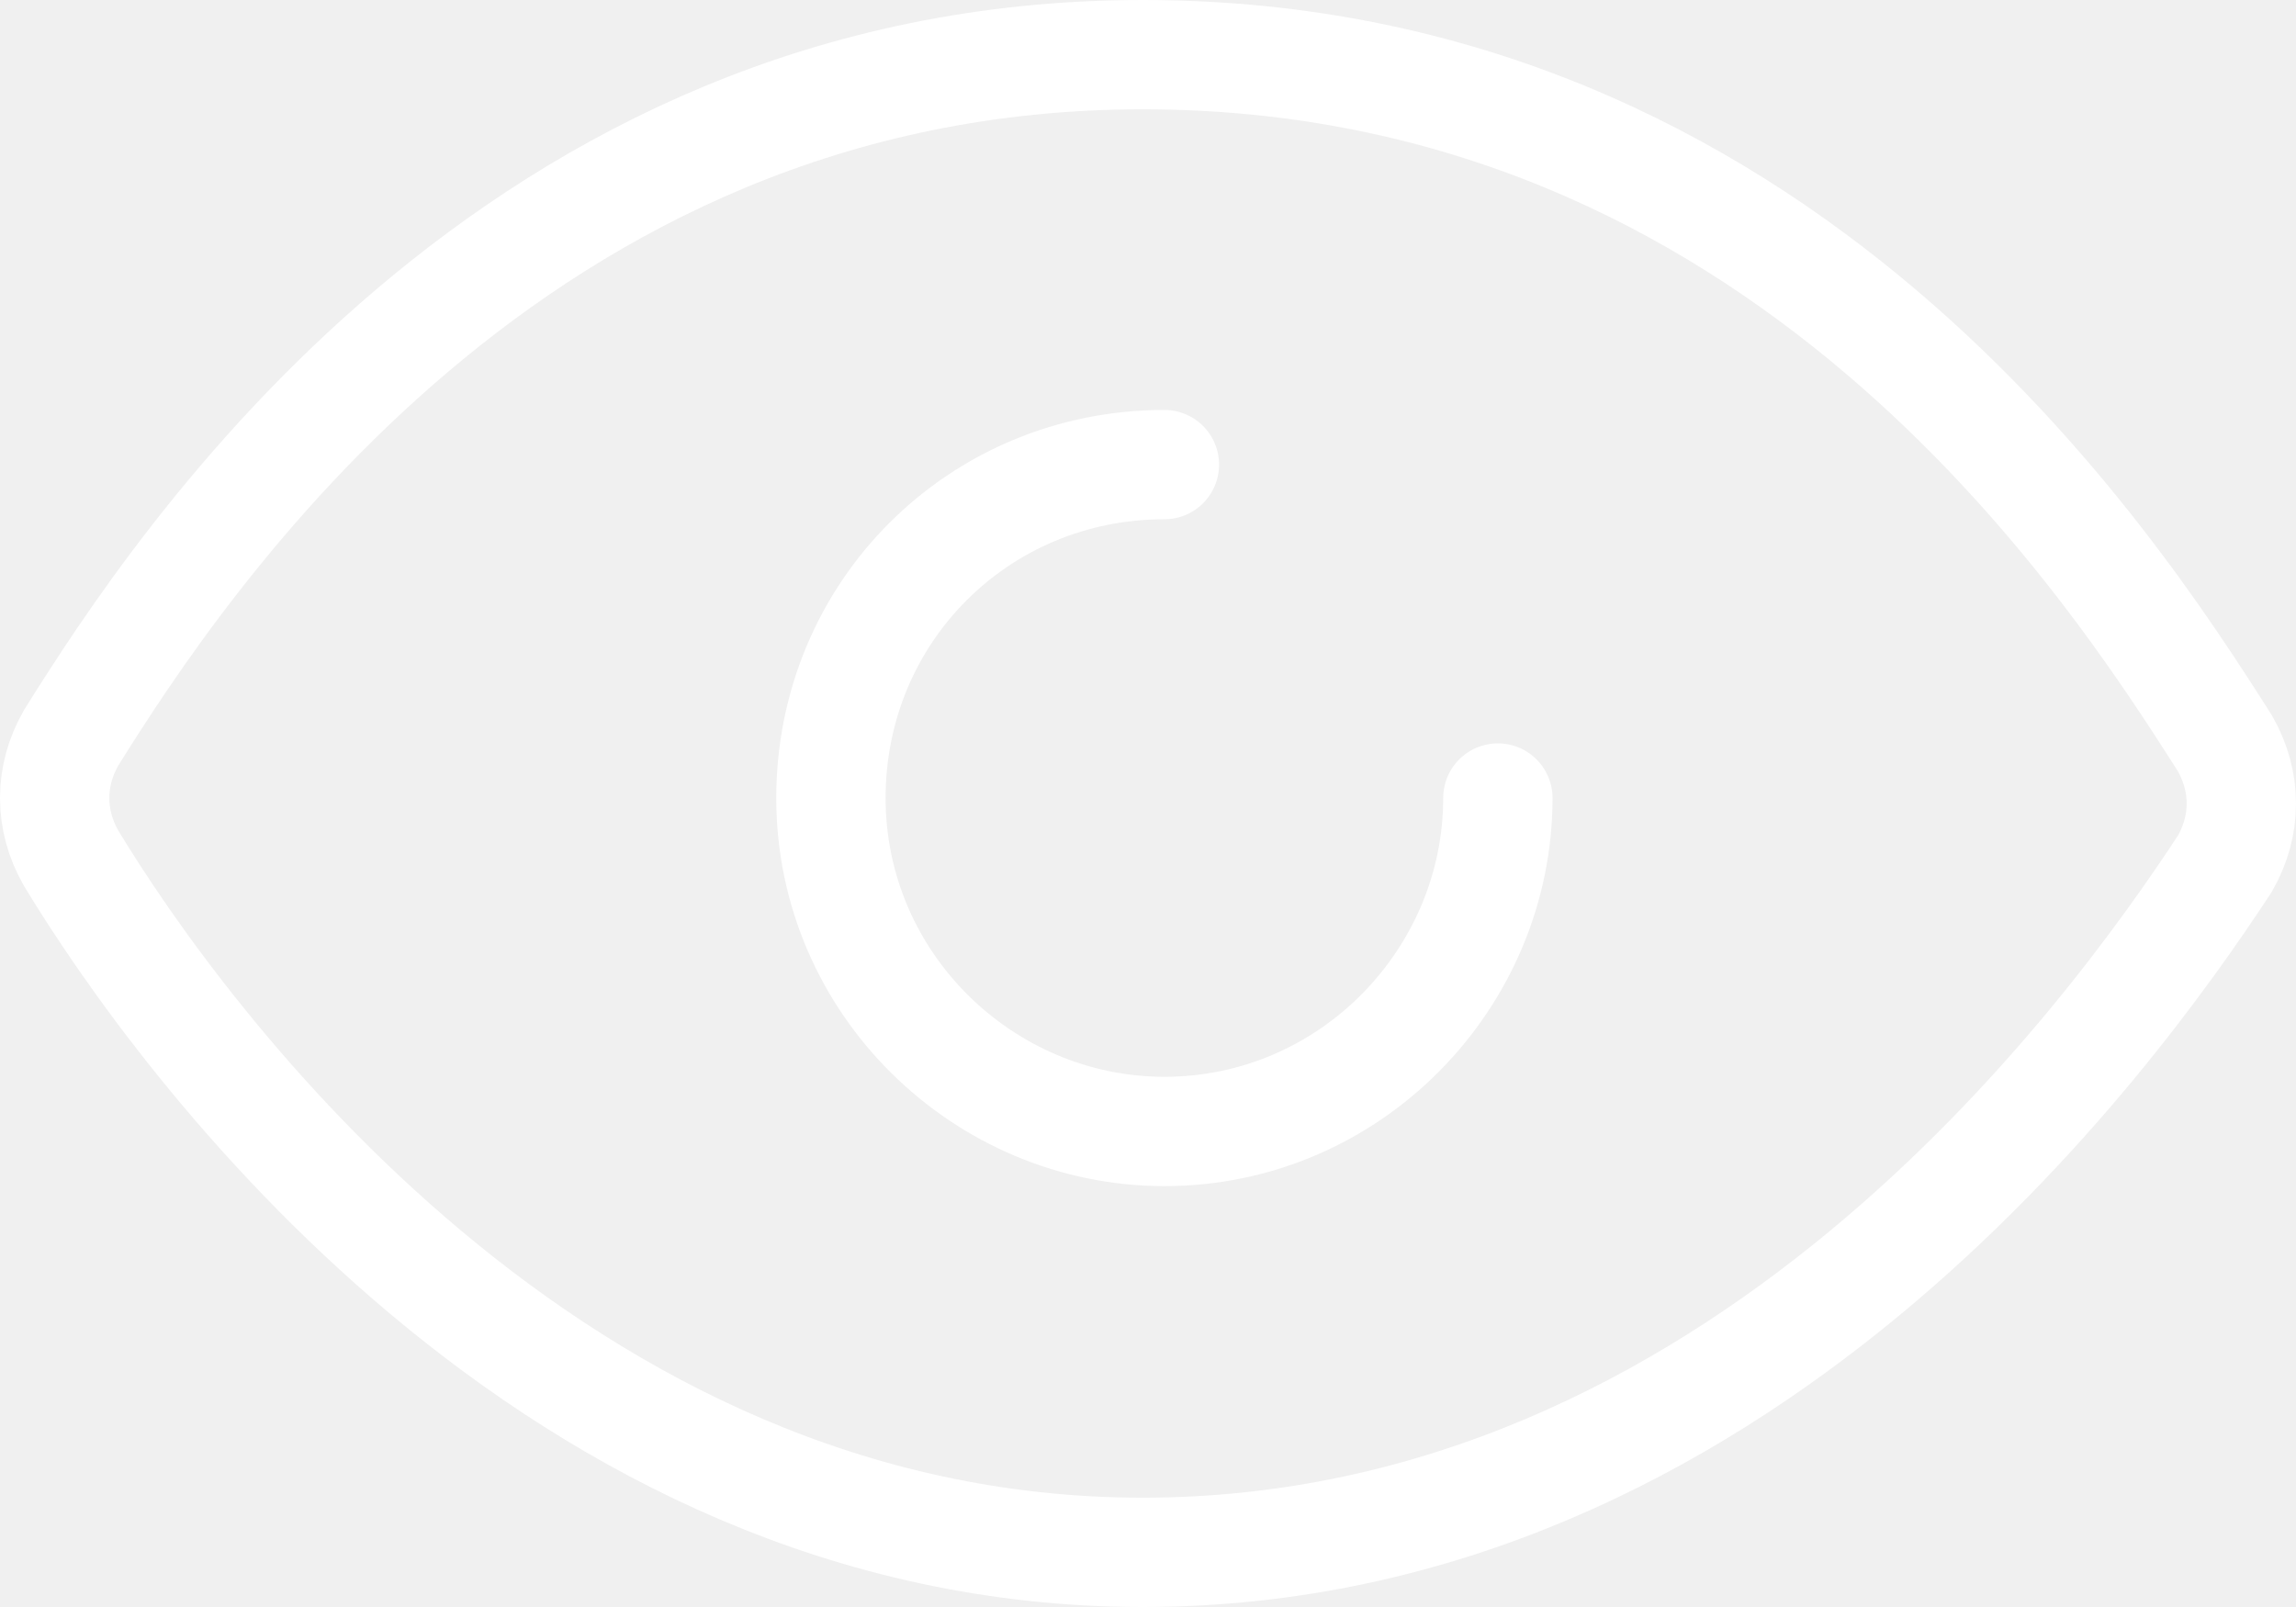
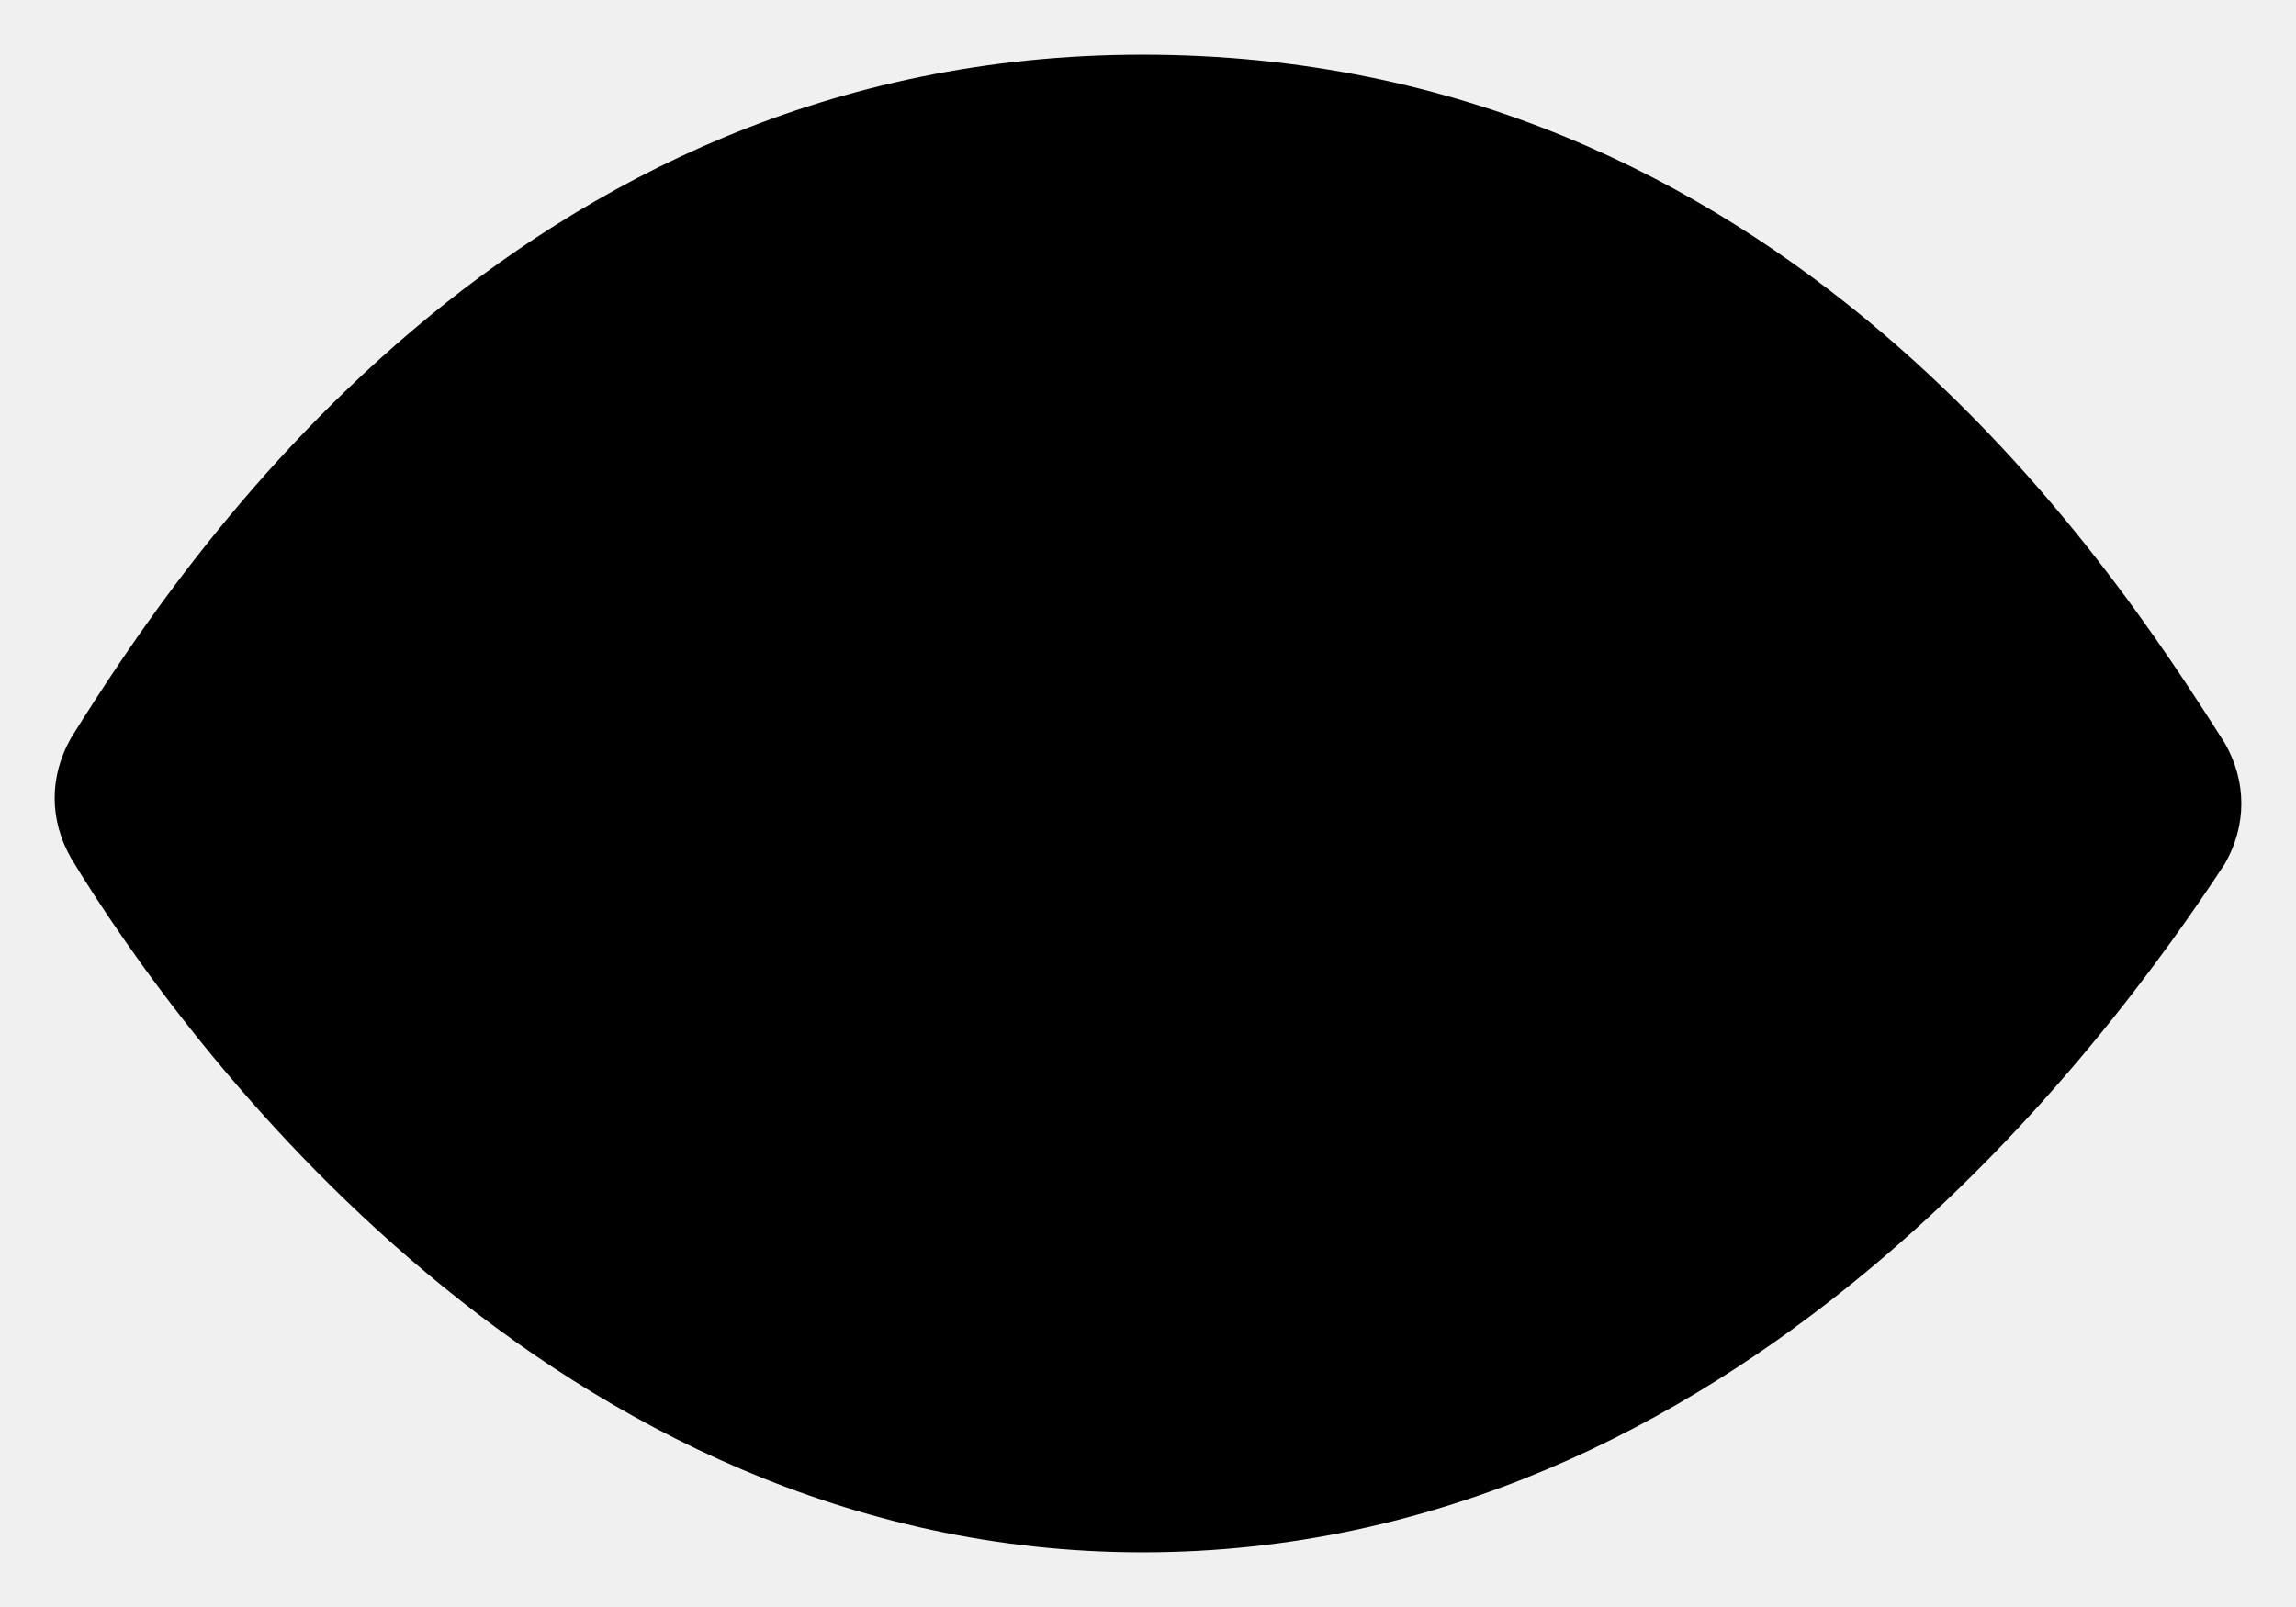
- <svg xmlns="http://www.w3.org/2000/svg" xmlns:xlink="http://www.w3.org/1999/xlink" version="1.1" id="Слой_1" x="0px" y="0px" viewBox="0 0 42 29.4" style="enable-background:new 0 0 42 29.4;" xml:space="preserve">
-   <style type="text/css">
- 	.st0{clip-path:url(#SVGID_2_);fill:none;stroke:#FFFFFF;stroke-width:2;stroke-linecap:round;stroke-miterlimit:10;}
- 	.st1{clip-path:url(#SVGID_2_);fill:none;stroke:#FFFFFF;stroke-width:2;stroke-miterlimit:10;}
- </style>
-   <g>
-     <defs>
-       <rect id="SVGID_1_" y="0" width="42" height="29.4" />
-     </defs>
-     <clipPath id="SVGID_2_">
-       <use xlink:href="#SVGID_1_" style="overflow:visible;" />
-     </clipPath>
-     <path class="st0" d="M27.4,14.6c0,3.3-2.7,6.1-6.1,6.1c-3.3,0-6.1-2.7-6.1-6.1s2.7-6.1,6.1-6.1" />
-     <path class="st1" d="M1.3,15.7c-0.4-0.7-0.4-1.5,0-2.2C3.3,10.3,9.4,1,20.9,1c11.7,0,17.7,9.3,19.8,12.6c0.4,0.7,0.4,1.5,0,2.2   c-2.1,3.2-8.9,12.6-19.8,12.6C10.1,28.4,3.3,19,1.3,15.7z" />
-   </g>
+ <svg xmlns="http://www.w3.org/2000/svg" xmlns:xlink="http://www.w3.org/1999/xlink" viewBox="0 0 42 29.4">
+   <defs>
+     <path id="SVGID_1_" d="M0 0h42v29.4H0z" />
+   </defs>
+   <clipPath id="SVGID_2_">
+     <use xlink:href="#SVGID_1_" overflow="visible" />
+   </clipPath>
+   <path d="M27.4 14.6c0 3.3-2.7 6.1-6.1 6.1-3.3 0-6.1-2.7-6.1-6.1s2.7-6.1 6.1-6.1" />
+   <path d="M1.3 15.7c-.4-.7-.4-1.5 0-2.2C3.3 10.3 9.4 1 20.9 1c11.7 0 17.7 9.3 19.8 12.6.4.7.4 1.5 0 2.2-2.1 3.2-8.9 12.6-19.8 12.6-10.8 0-17.6-9.4-19.6-12.7z" />
</svg>
